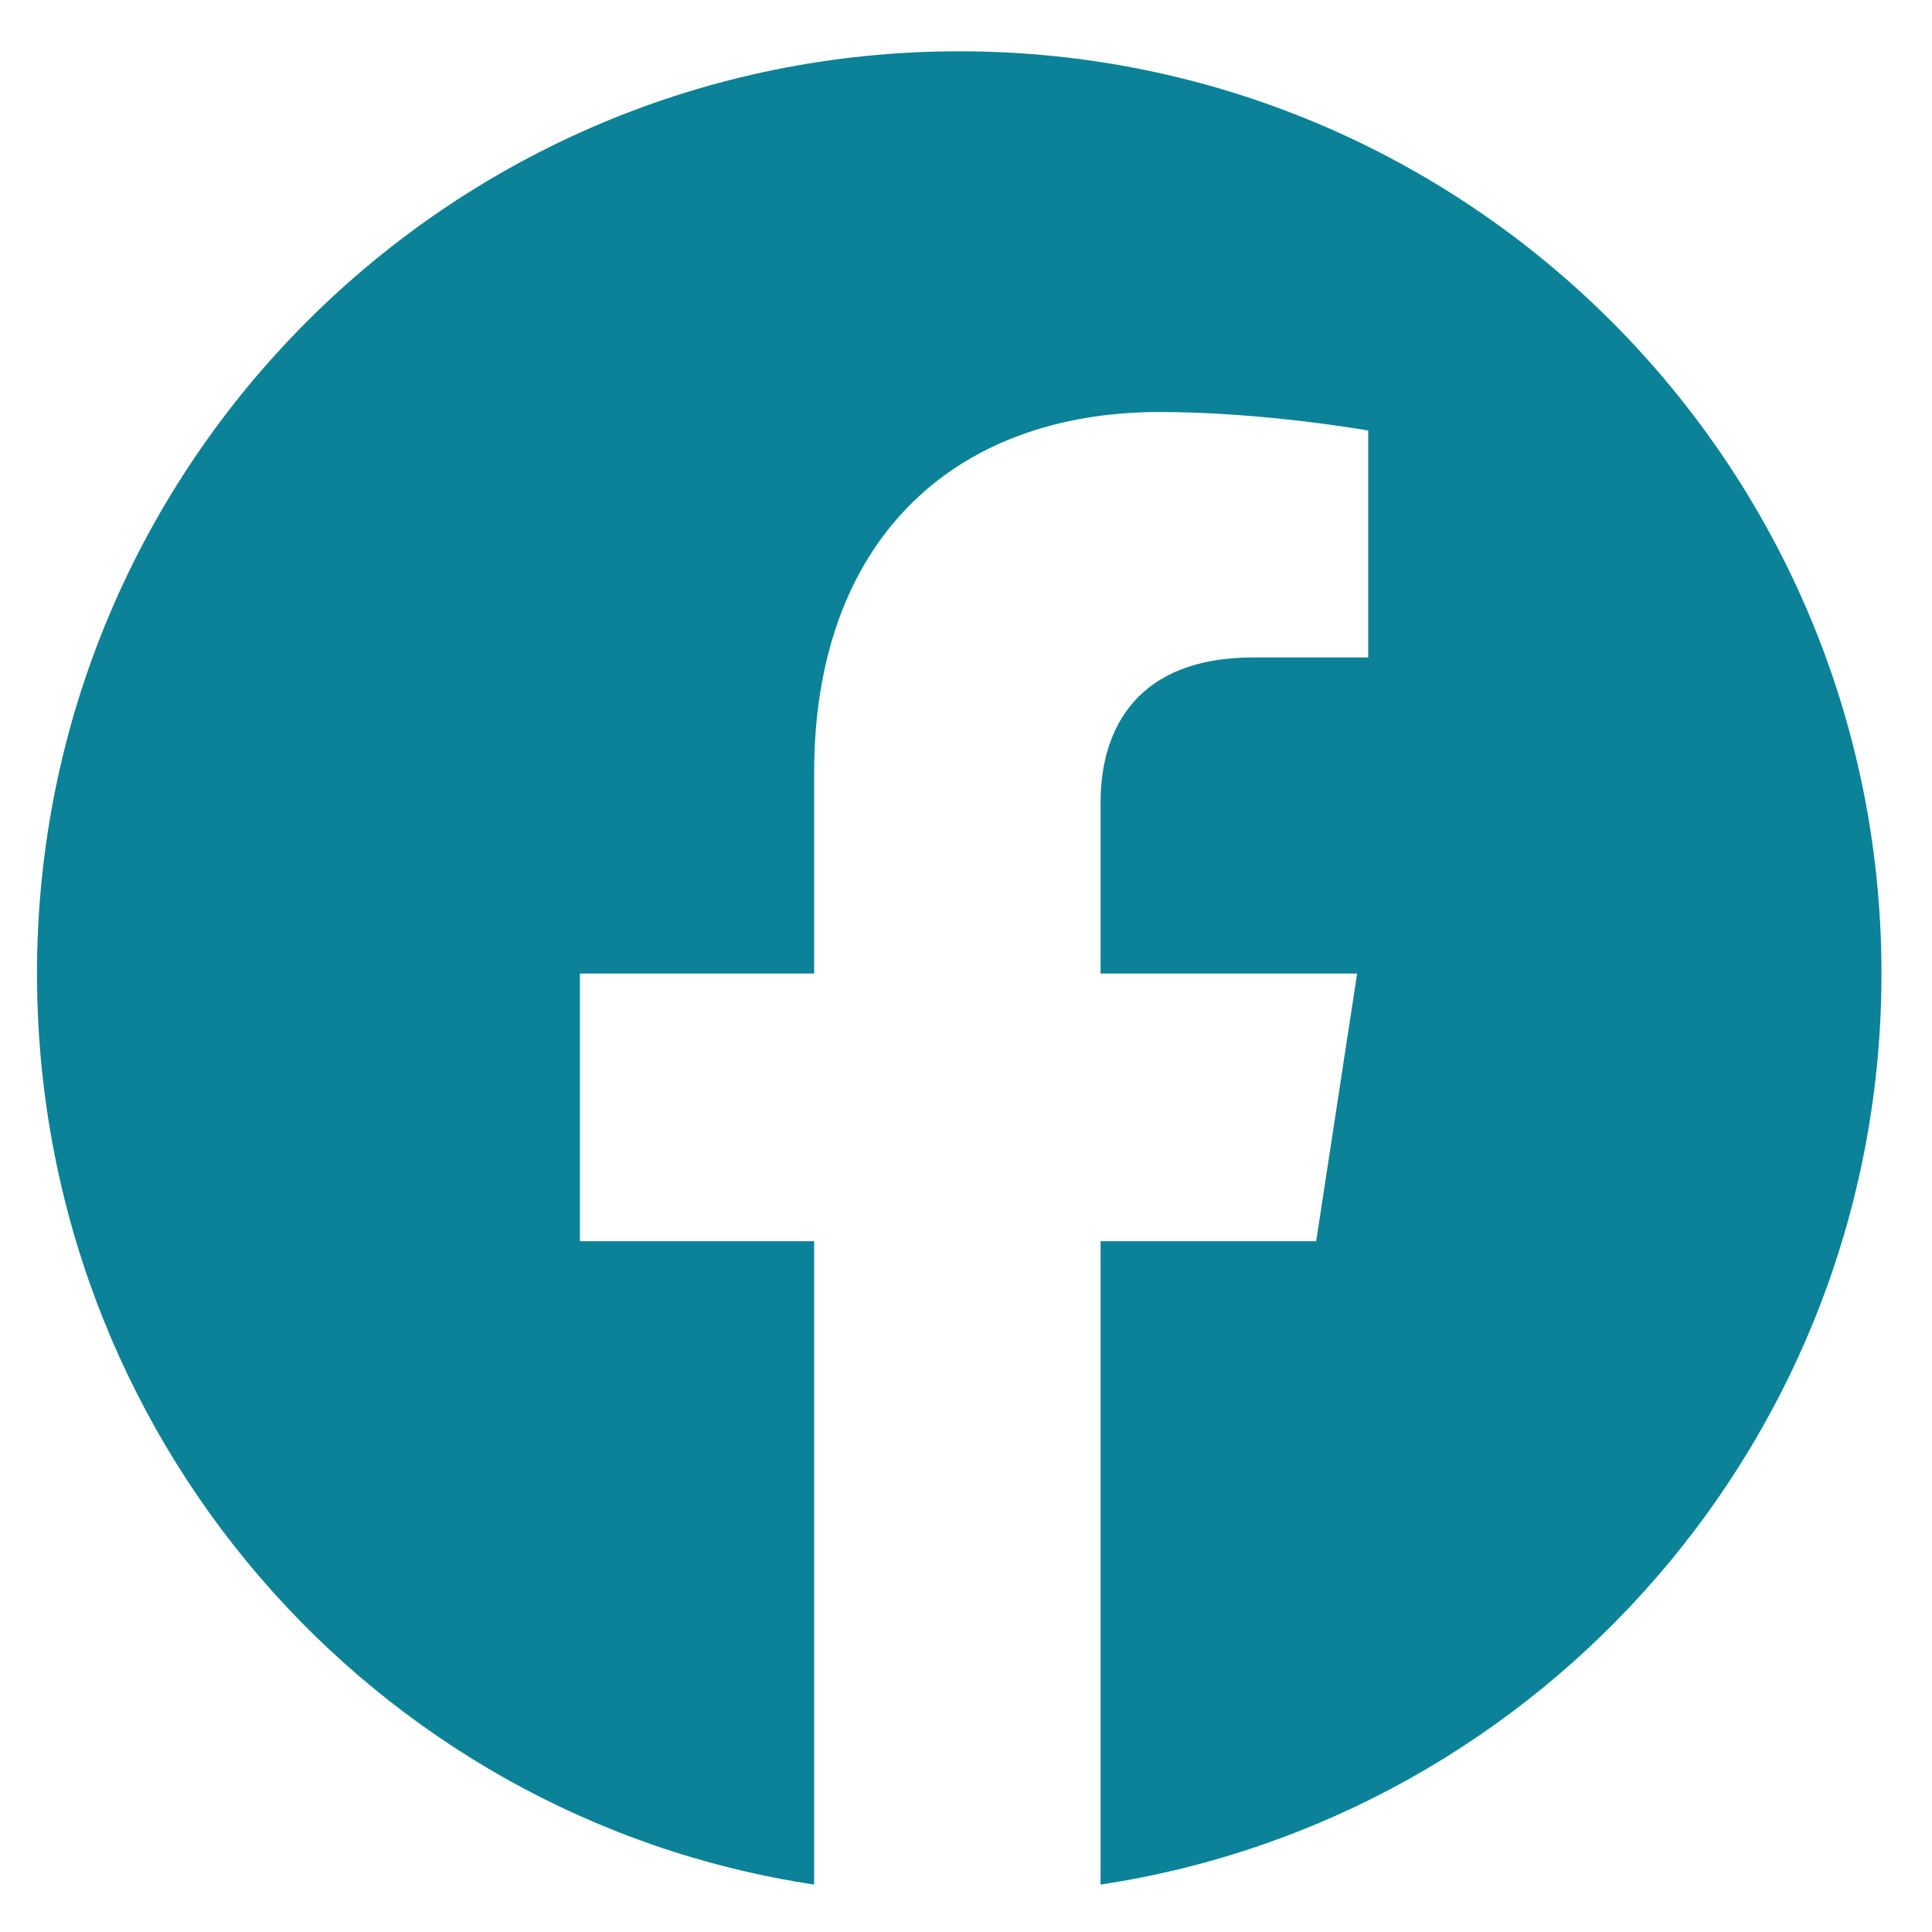
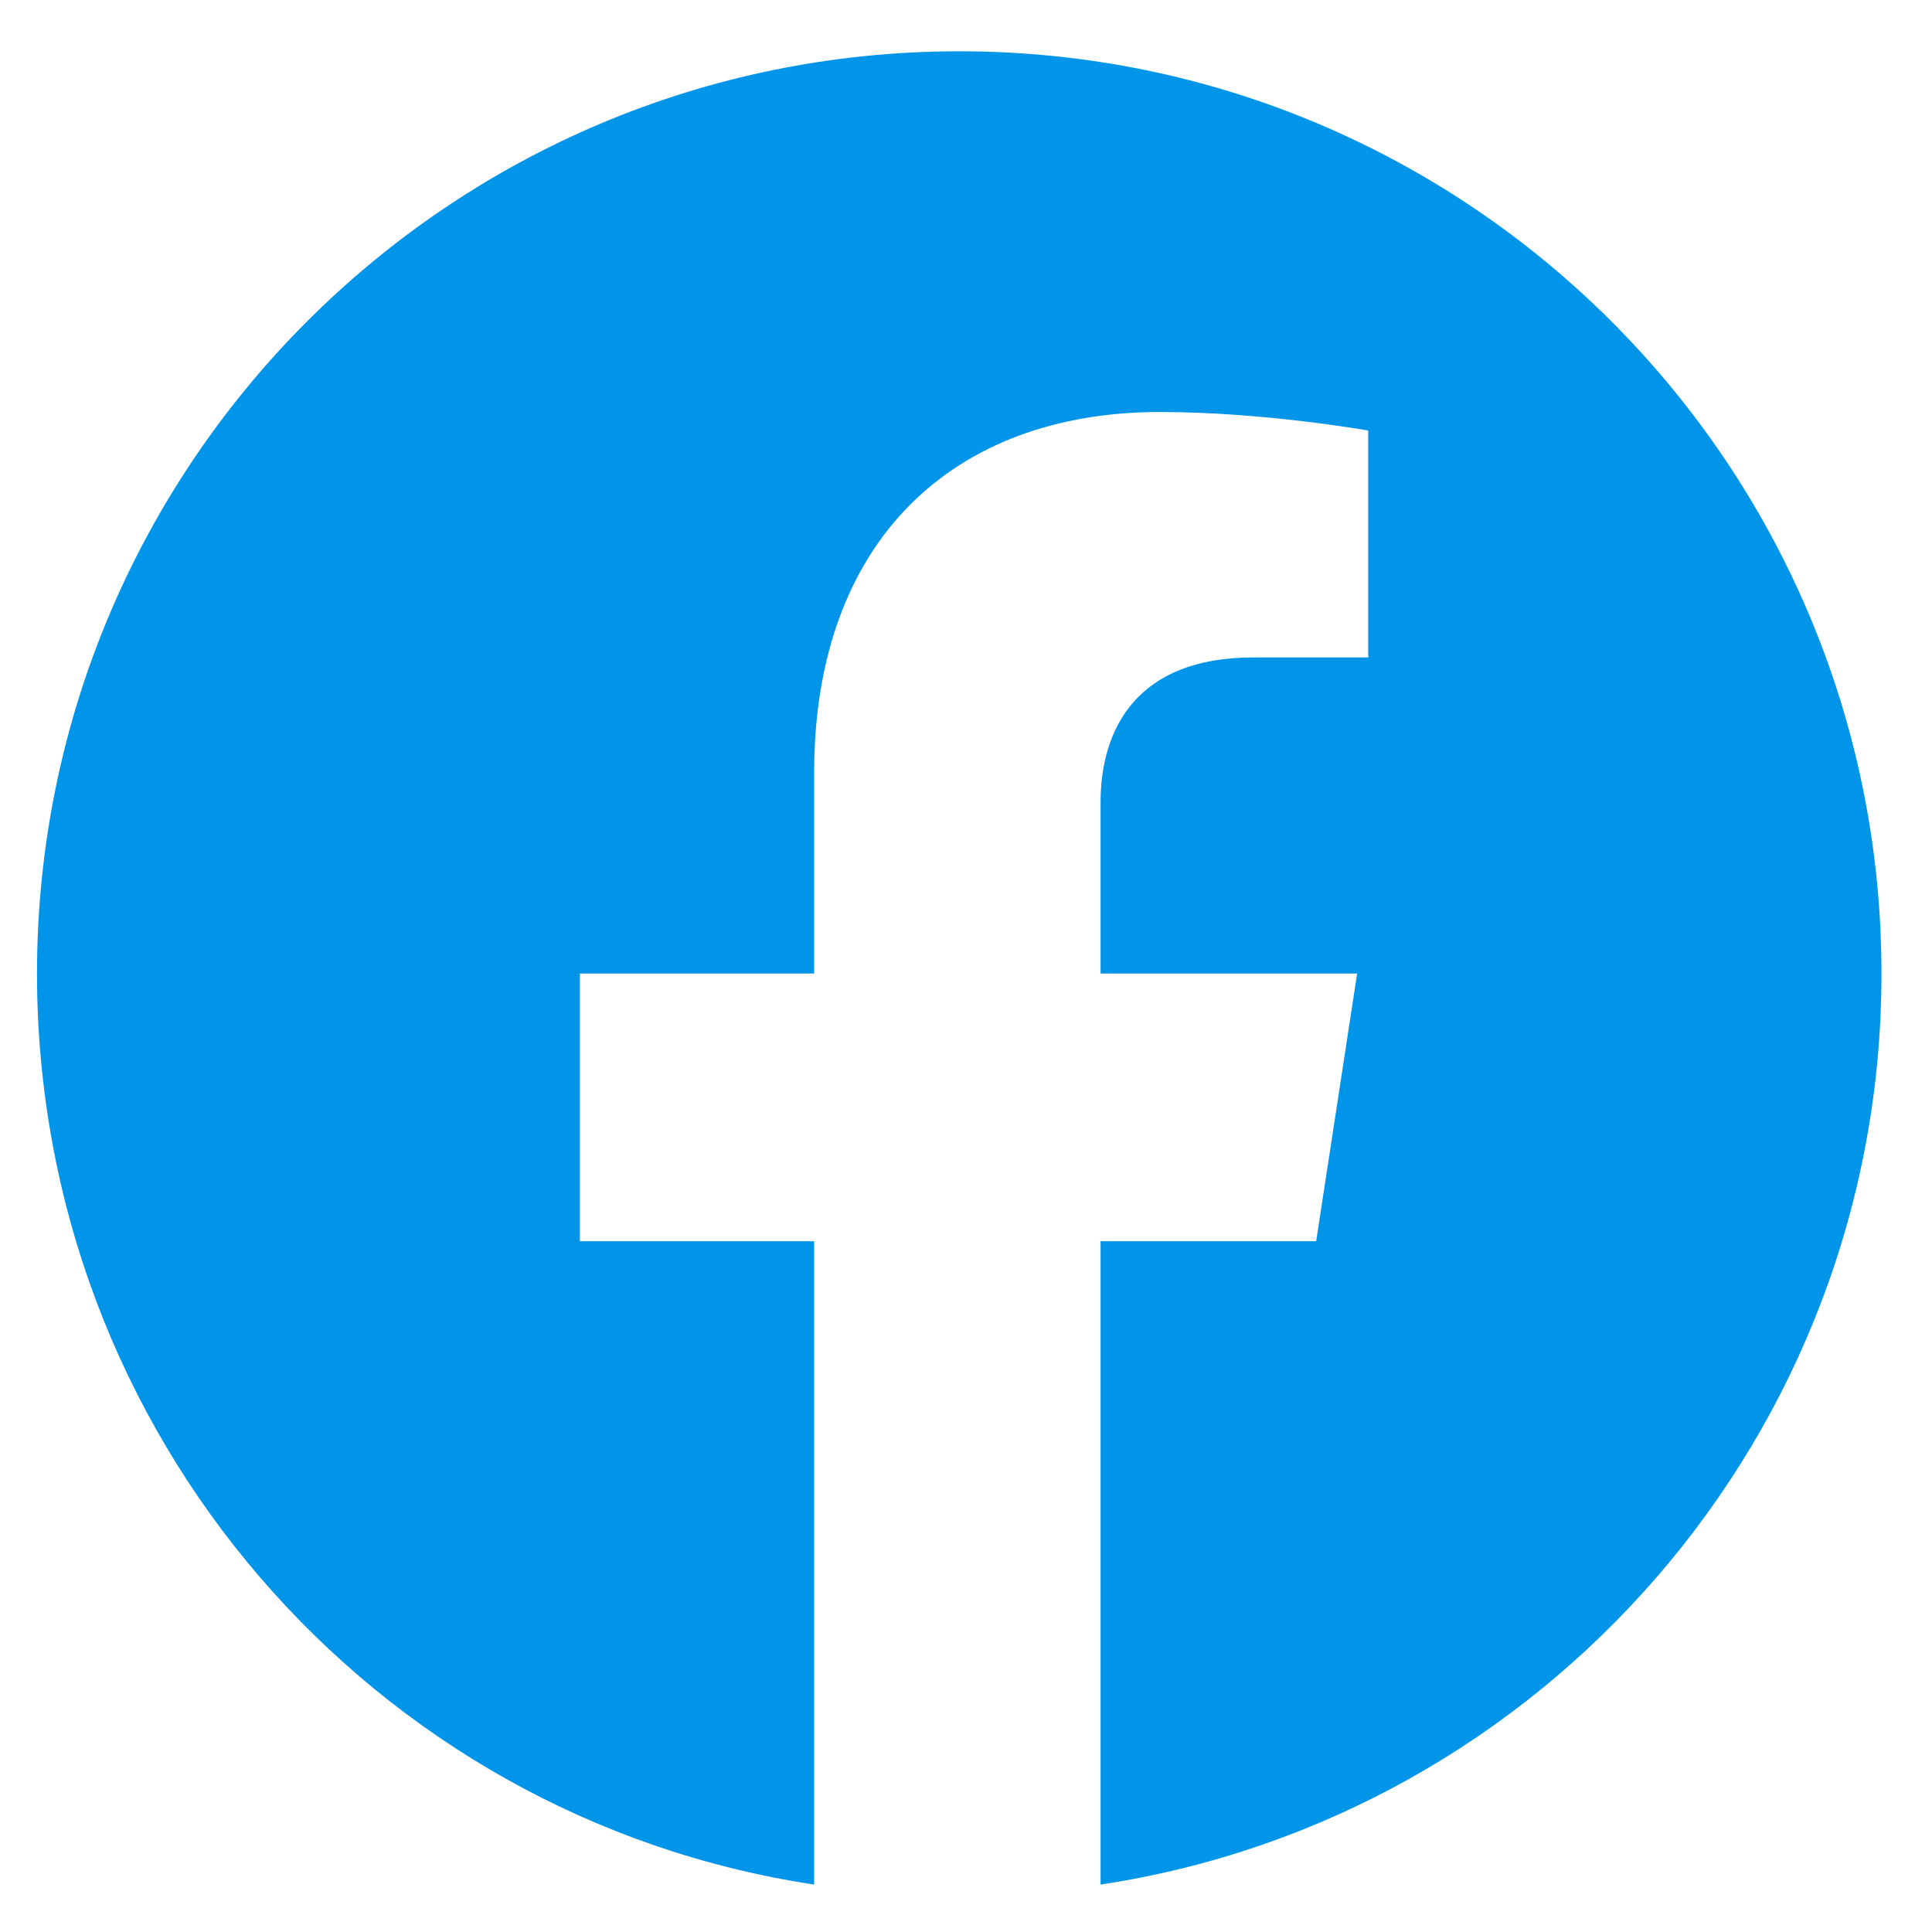
<svg xmlns="http://www.w3.org/2000/svg" width="20" height="20" viewBox="0 0 20 20" fill="none">
-   <path d="M19.477 10.078C19.477 14.851 15.974 18.816 11.393 19.509V12.849H13.625L14.049 10.078H11.393V8.307C11.393 7.537 11.777 6.806 12.971 6.806H14.164V4.457C14.164 4.457 13.086 4.265 12.008 4.265C9.853 4.265 8.428 5.612 8.428 7.999V10.078H6.003V12.849H8.428V19.509C3.847 18.816 0.383 14.851 0.383 10.078C0.383 4.804 4.656 0.531 9.93 0.531C15.204 0.531 19.477 4.804 19.477 10.078Z" fill="#0B8297" />
+   <path d="M19.477 10.078C19.477 14.851 15.974 18.816 11.393 19.509V12.849H13.625L14.049 10.078H11.393V8.307C11.393 7.537 11.777 6.806 12.971 6.806H14.164V4.457C14.164 4.457 13.086 4.265 12.008 4.265C9.853 4.265 8.428 5.612 8.428 7.999V10.078H6.003V12.849H8.428V19.509C3.847 18.816 0.383 14.851 0.383 10.078C0.383 4.804 4.656 0.531 9.93 0.531C15.204 0.531 19.477 4.804 19.477 10.078Z" fill="#0095E9" />
</svg>
